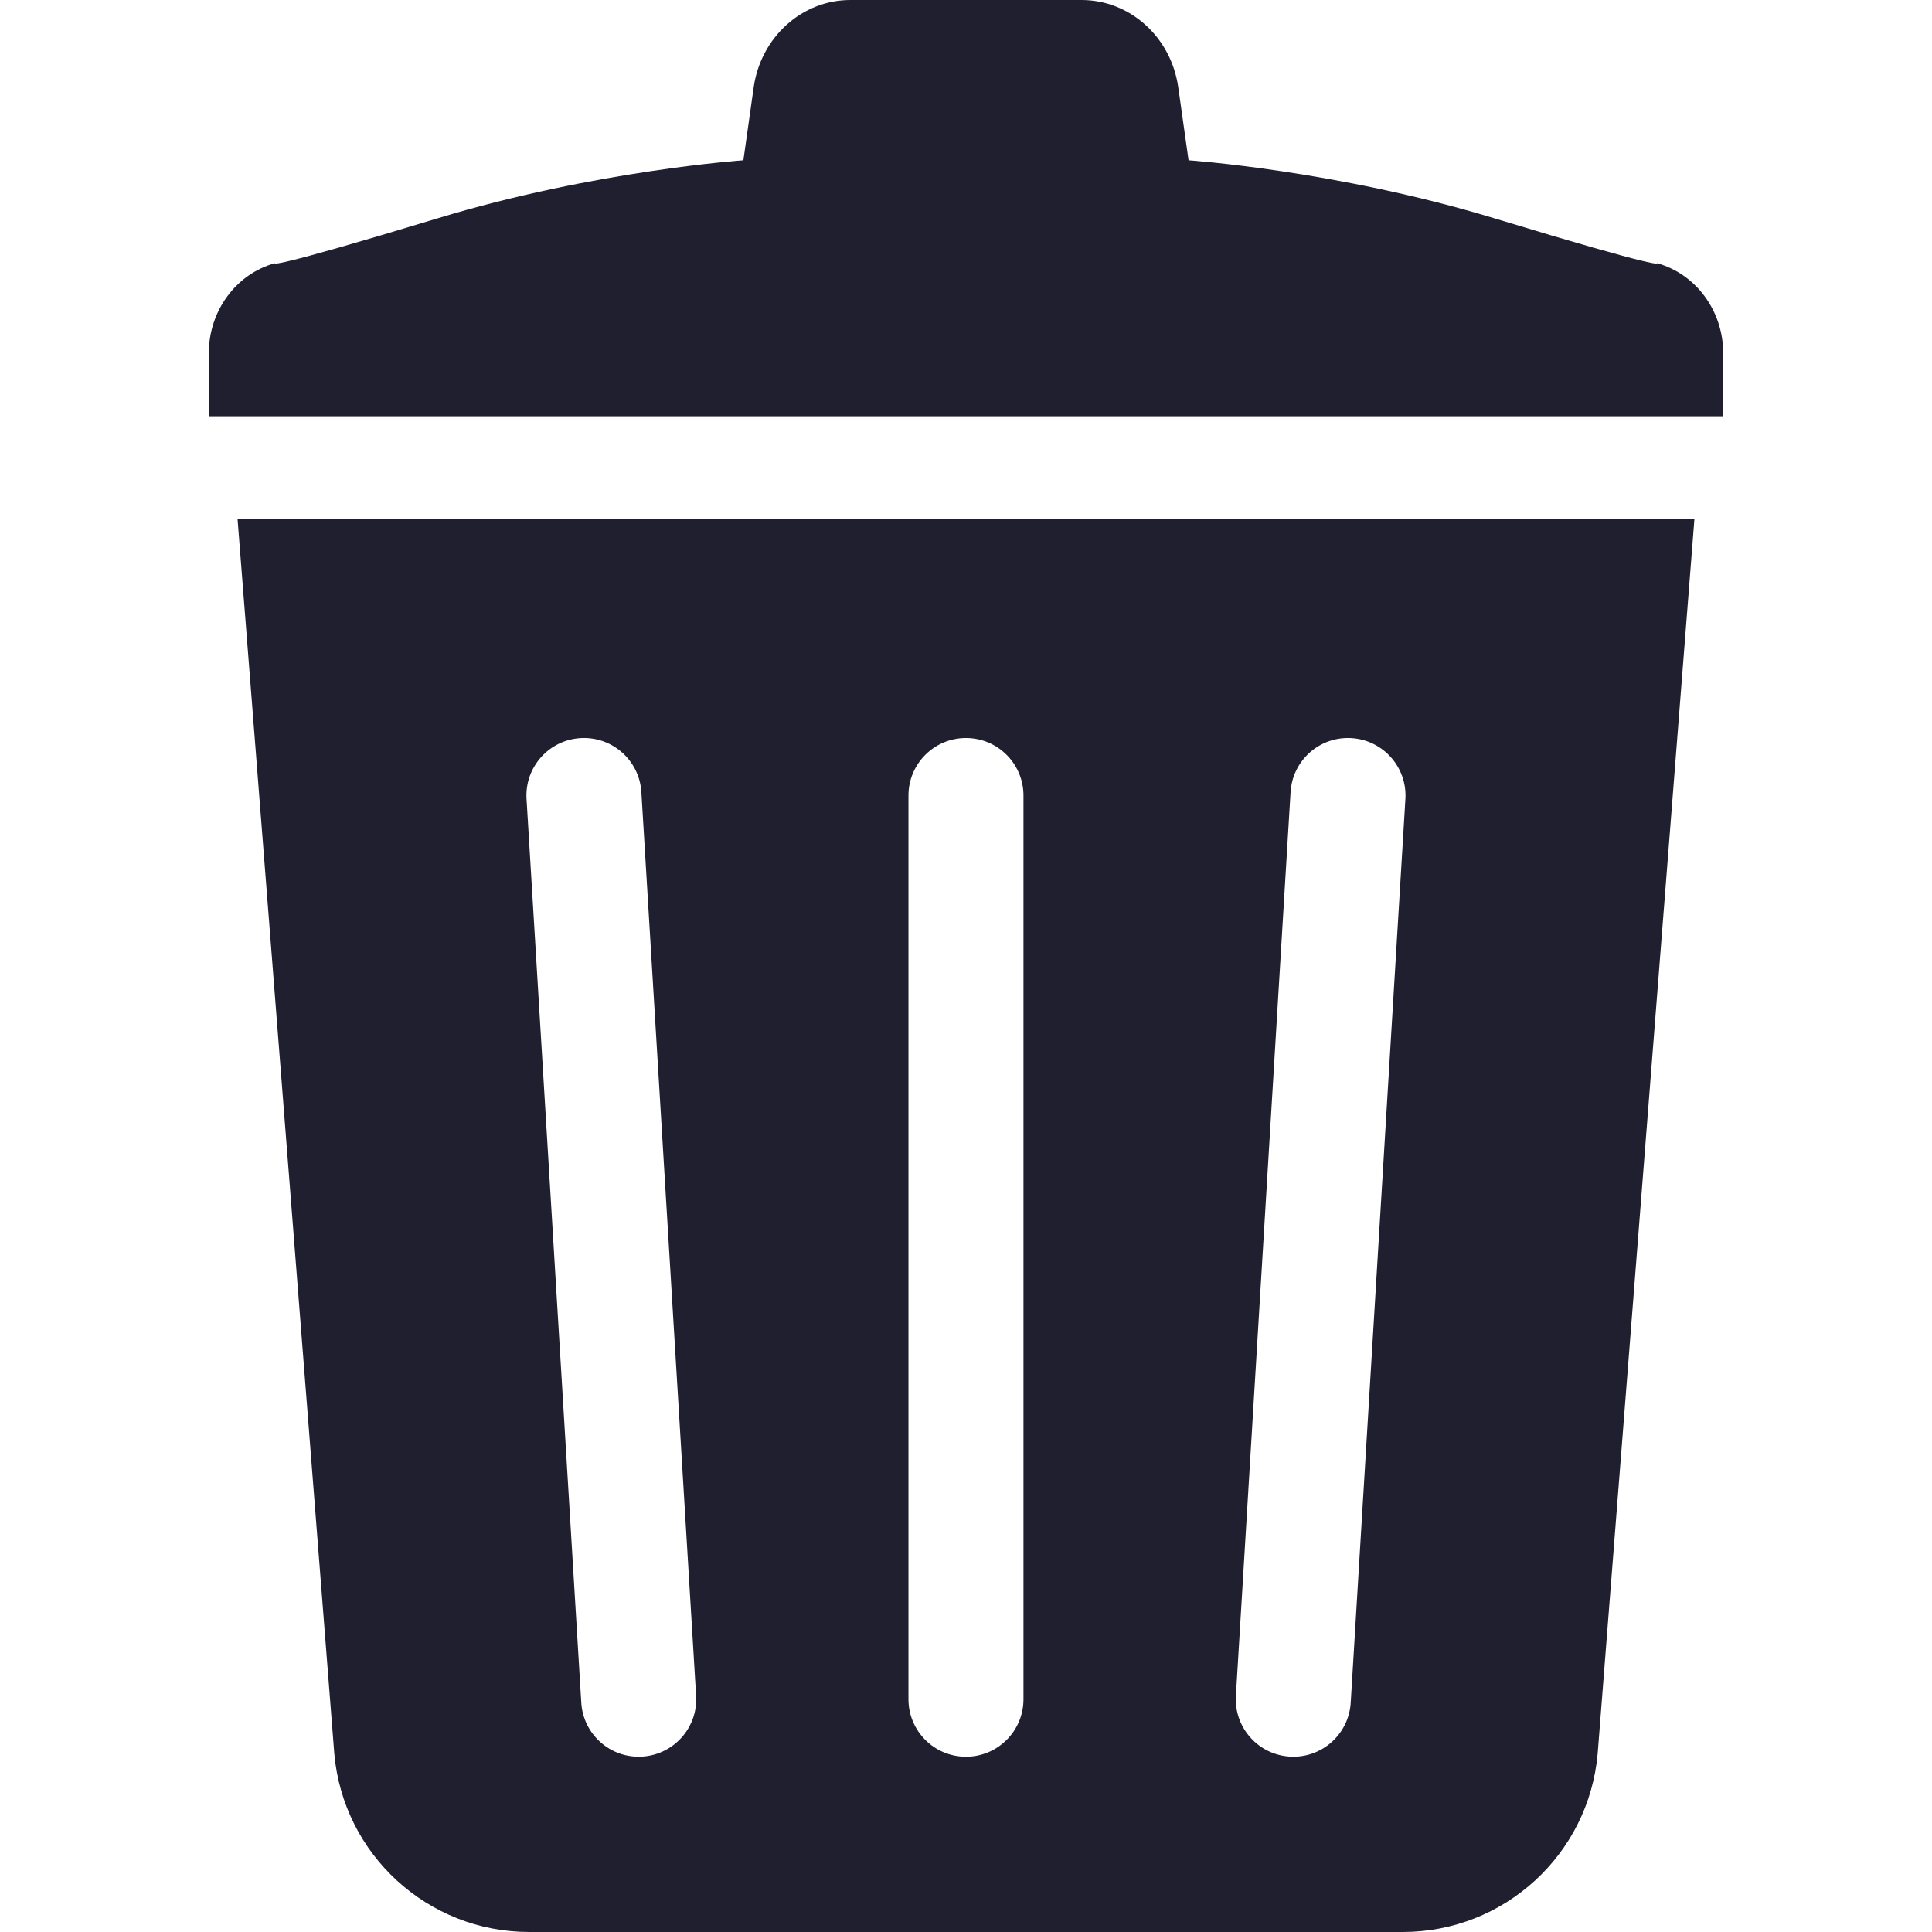
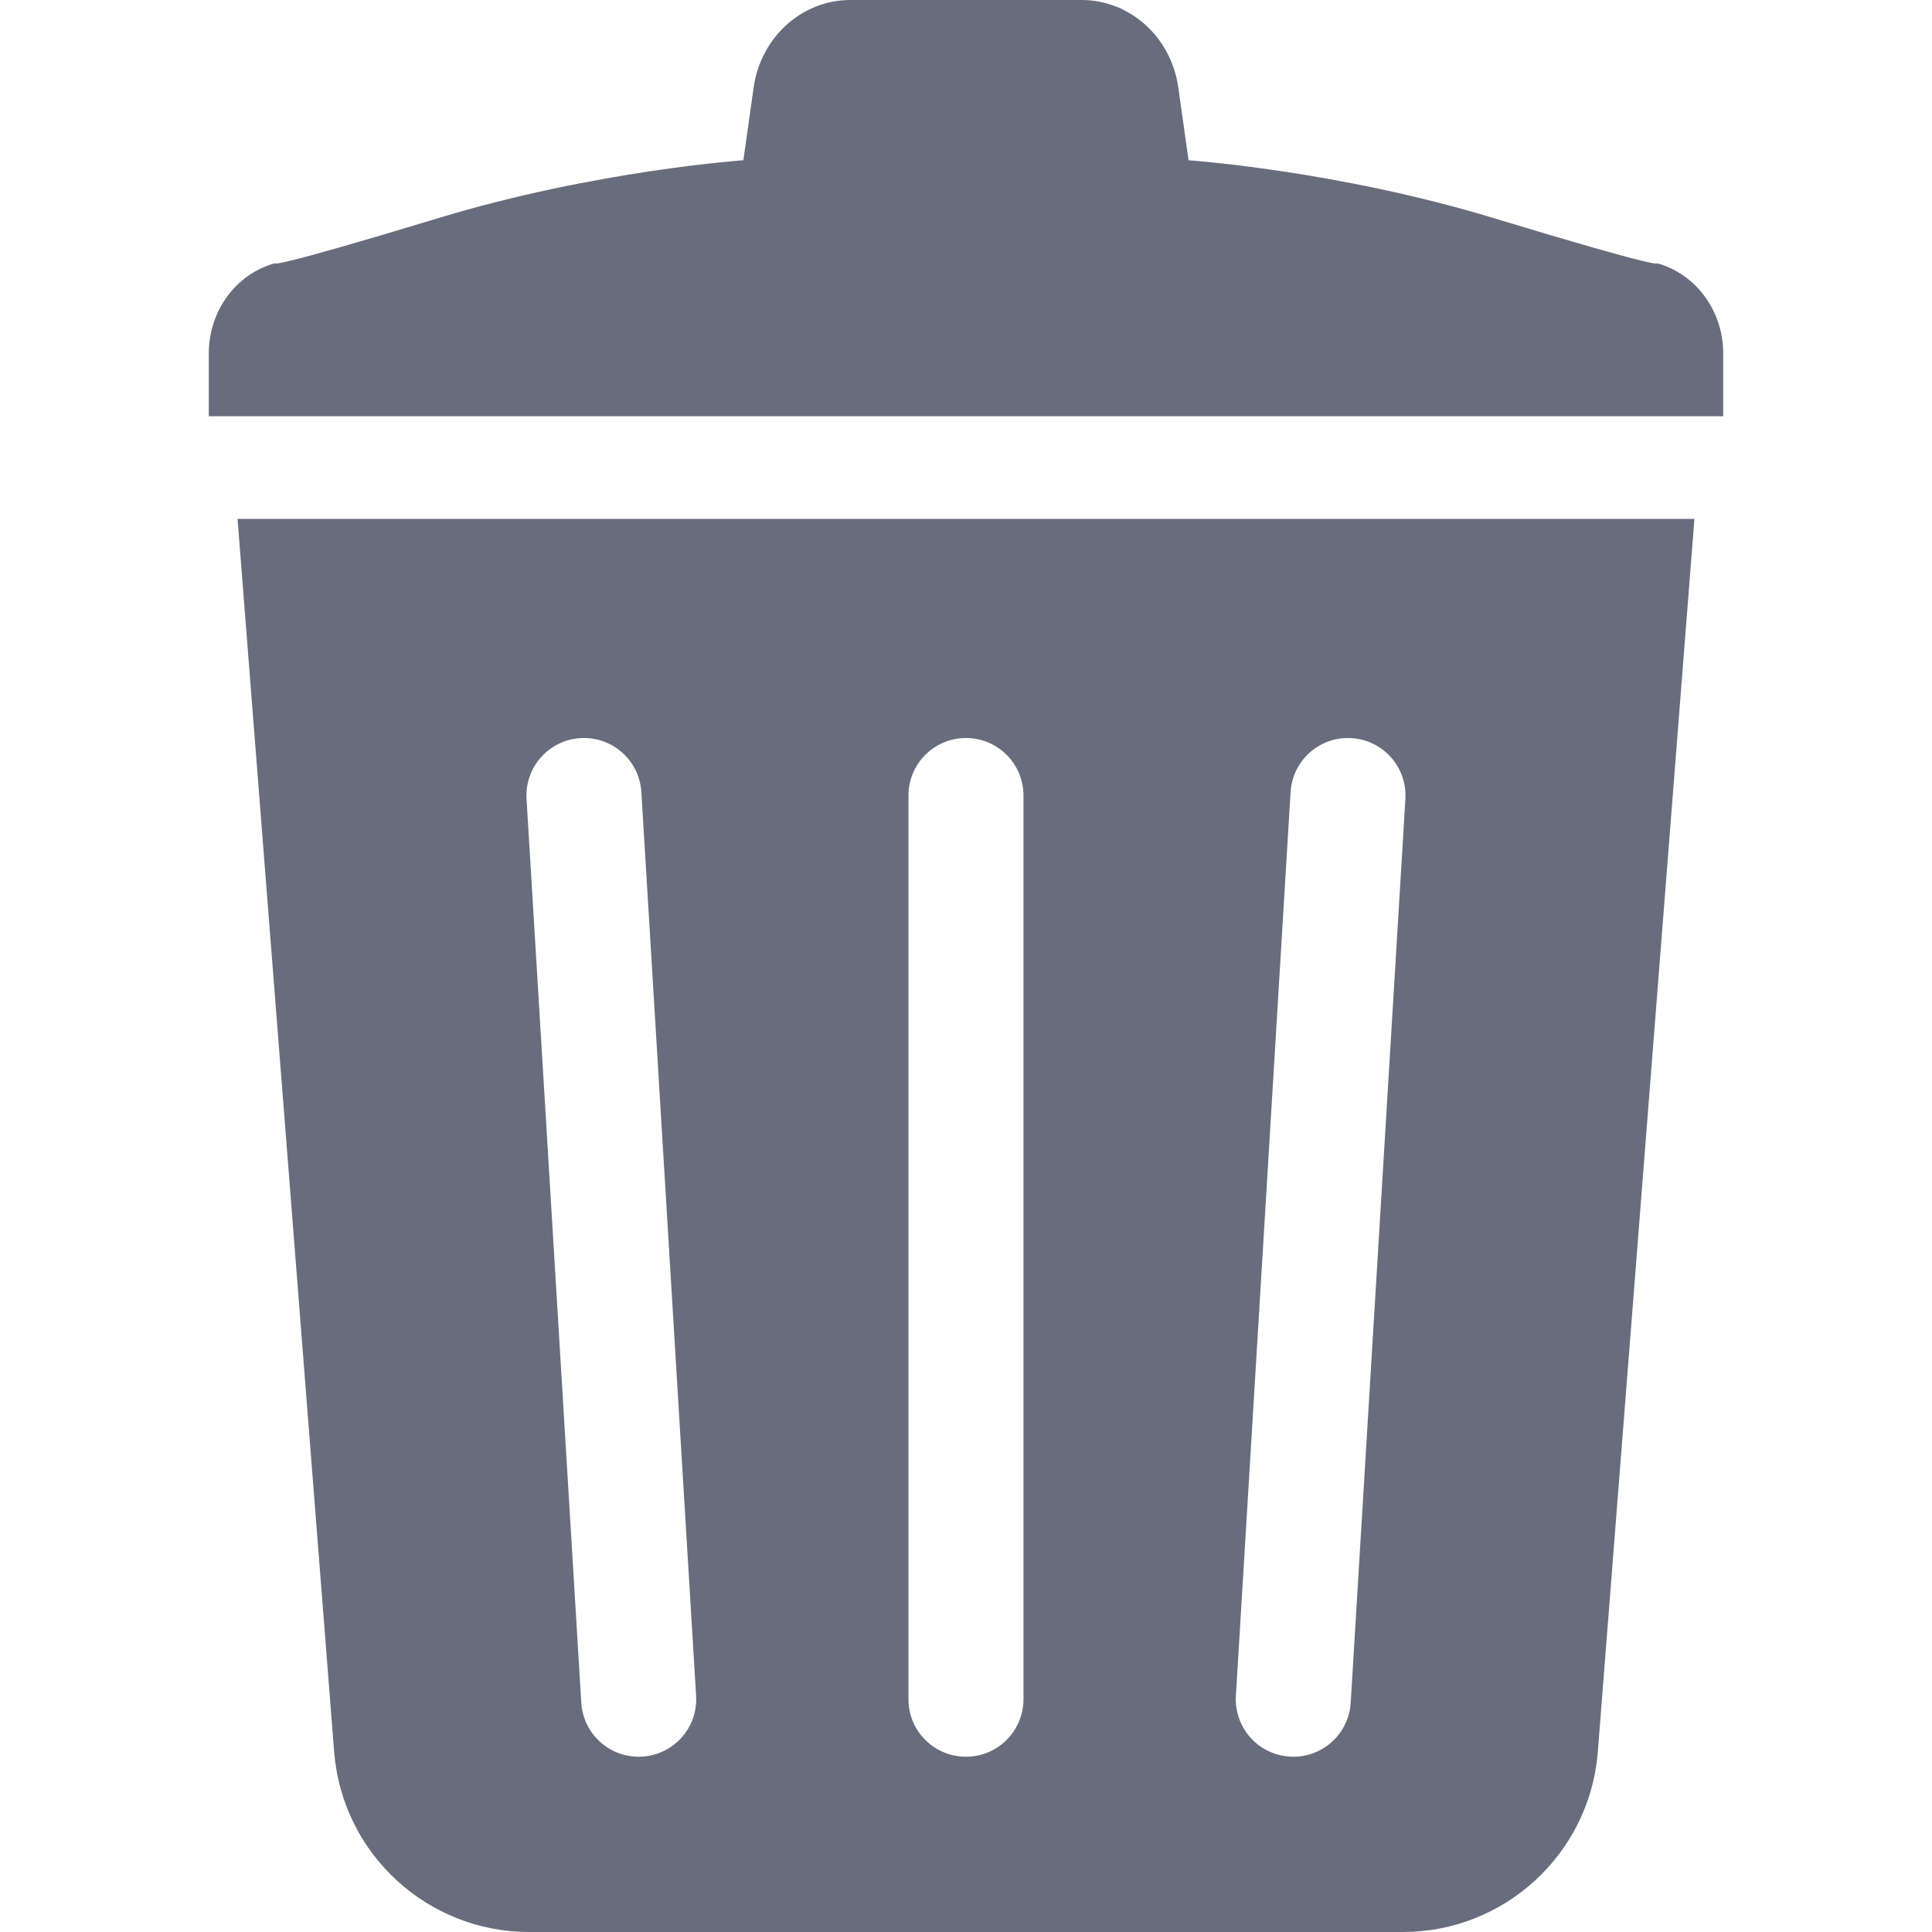
<svg xmlns="http://www.w3.org/2000/svg" version="1.1" id="_x32_" x="0px" y="0px" viewBox="0 0 512 512" style="width: 256px; height: 256px; opacity: 1;" xml:space="preserve">
  <style type="text/css">
- 	.st0{fill:#4B4B4B;}
+ 	.st0{fill:#676D7C;}
</style>
  <g>
-     <path class="st0" d="M439.114,69.747c0,0,2.977,2.1-43.339-11.966c-41.52-12.604-80.795-15.309-80.795-15.309l-2.722-19.297   C310.387,9.857,299.484,0,286.642,0h-30.651h-30.651c-12.825,0-23.729,9.857-25.616,23.175l-2.722,19.297   c0,0-39.258,2.705-80.778,15.309C69.891,71.848,72.868,69.747,72.868,69.747c-10.324,2.849-17.536,12.655-17.536,23.864v16.695   h200.66h200.677V93.611C456.669,82.402,449.456,72.596,439.114,69.747z" style="fill: rgb(31, 31, 48);" />
-     <path class="st0" d="M88.593,464.731C90.957,491.486,113.367,512,140.234,512h231.524c26.857,0,49.276-20.514,51.64-47.269   l25.642-327.21H62.952L88.593,464.731z M342.016,209.904c0.51-8.402,7.731-14.807,16.134-14.296   c8.402,0.51,14.798,7.731,14.296,16.134l-14.492,239.493c-0.51,8.402-7.731,14.798-16.133,14.288   c-8.403-0.51-14.806-7.722-14.296-16.125L342.016,209.904z M240.751,210.823c0-8.42,6.821-15.241,15.24-15.241   c8.42,0,15.24,6.821,15.24,15.241v239.492c0,8.42-6.821,15.24-15.24,15.24c-8.42,0-15.24-6.821-15.24-15.24V210.823z    M153.833,195.608c8.403-0.51,15.624,5.894,16.134,14.296l14.509,239.492c0.51,8.403-5.894,15.615-14.296,16.125   c-8.403,0.51-15.624-5.886-16.134-14.288l-14.509-239.493C139.026,203.339,145.43,196.118,153.833,195.608z" style="fill: rgb(31, 31, 48);" />
+     <path class="st0" d="M439.114,69.747c0,0,2.977,2.1-43.339-11.966c-41.52-12.604-80.795-15.309-80.795-15.309l-2.722-19.297   C310.387,9.857,299.484,0,286.642,0h-30.651h-30.651c-12.825,0-23.729,9.857-25.616,23.175l-2.722,19.297   c0,0-39.258,2.705-80.778,15.309C69.891,71.848,72.868,69.747,72.868,69.747c-10.324,2.849-17.536,12.655-17.536,23.864v16.695   h200.66h200.677V93.611C456.669,82.402,449.456,72.596,439.114,69.747z" style="fill: rgb(103,109,124);" />
+     <path class="st0" d="M88.593,464.731C90.957,491.486,113.367,512,140.234,512h231.524c26.857,0,49.276-20.514,51.64-47.269   l25.642-327.21H62.952L88.593,464.731z M342.016,209.904c0.51-8.402,7.731-14.807,16.134-14.296   c8.402,0.51,14.798,7.731,14.296,16.134l-14.492,239.493c-0.51,8.402-7.731,14.798-16.133,14.288   c-8.403-0.51-14.806-7.722-14.296-16.125L342.016,209.904z M240.751,210.823c0-8.42,6.821-15.241,15.24-15.241   c8.42,0,15.24,6.821,15.24,15.241v239.492c0,8.42-6.821,15.24-15.24,15.24c-8.42,0-15.24-6.821-15.24-15.24V210.823z    M153.833,195.608c8.403-0.51,15.624,5.894,16.134,14.296l14.509,239.492c0.51,8.403-5.894,15.615-14.296,16.125   c-8.403,0.51-15.624-5.886-16.134-14.288l-14.509-239.493C139.026,203.339,145.43,196.118,153.833,195.608z" style="fill: rgb(103,109,124);" />
  </g>
</svg>
